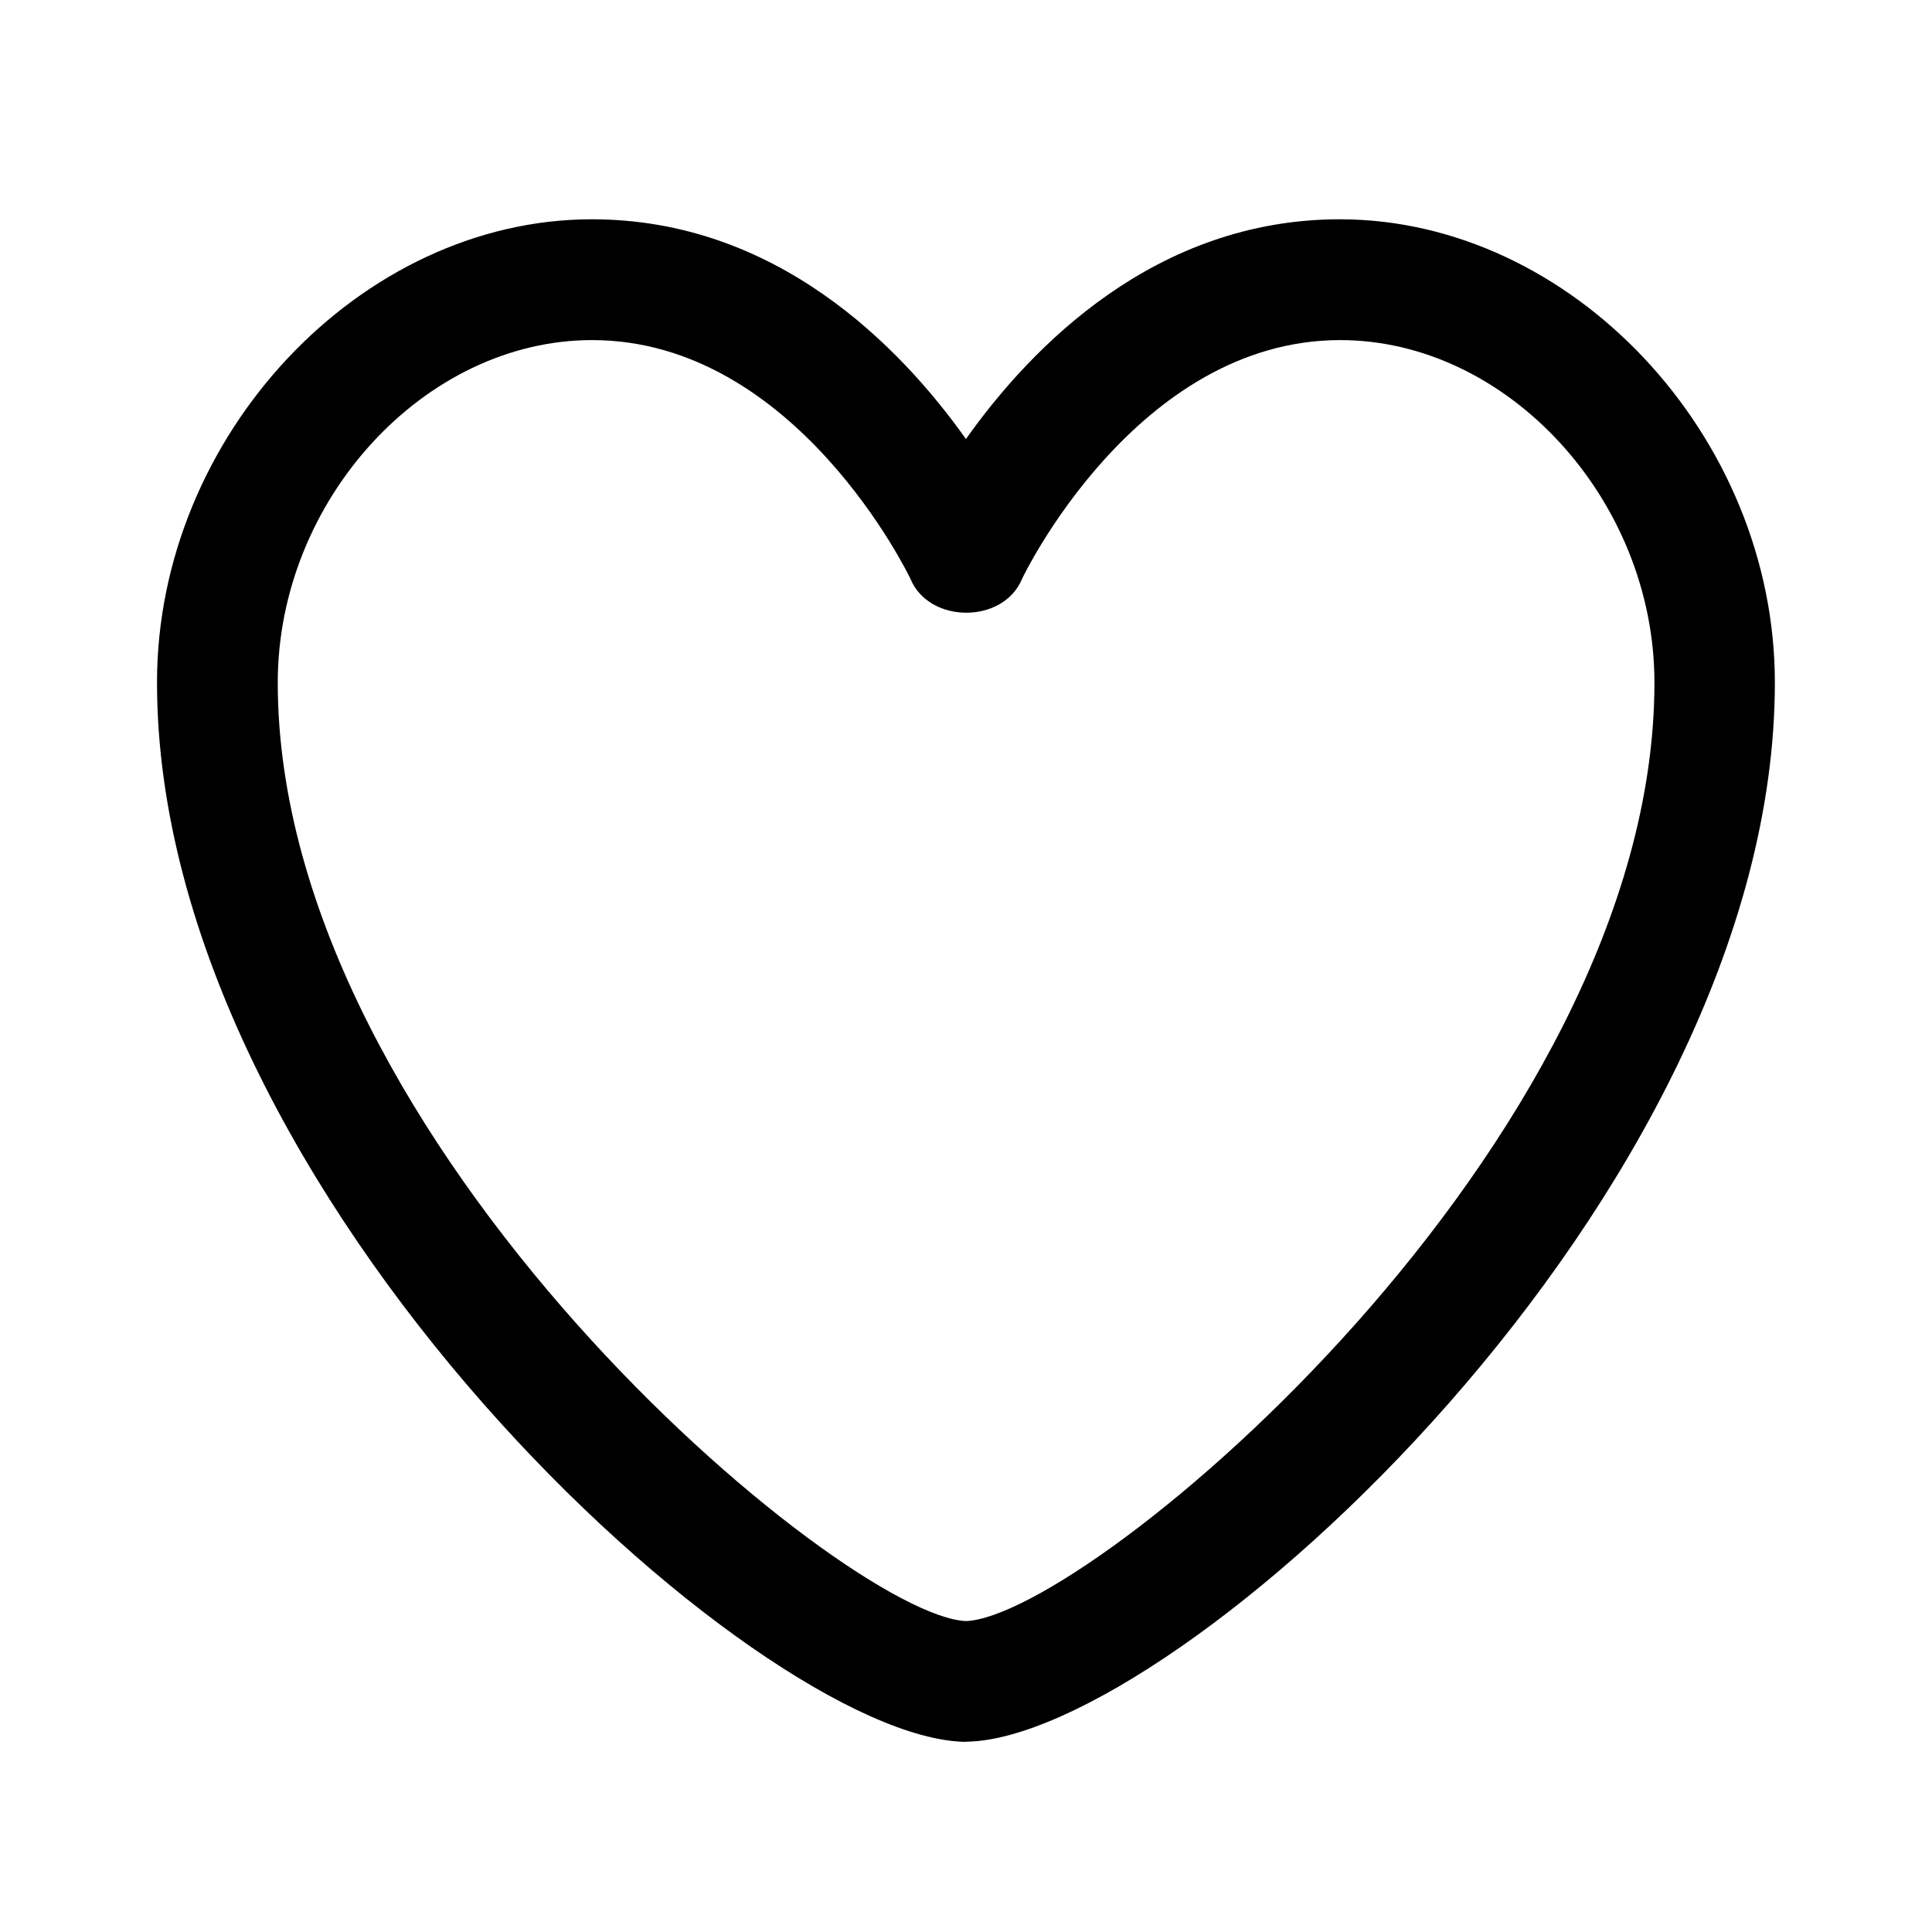
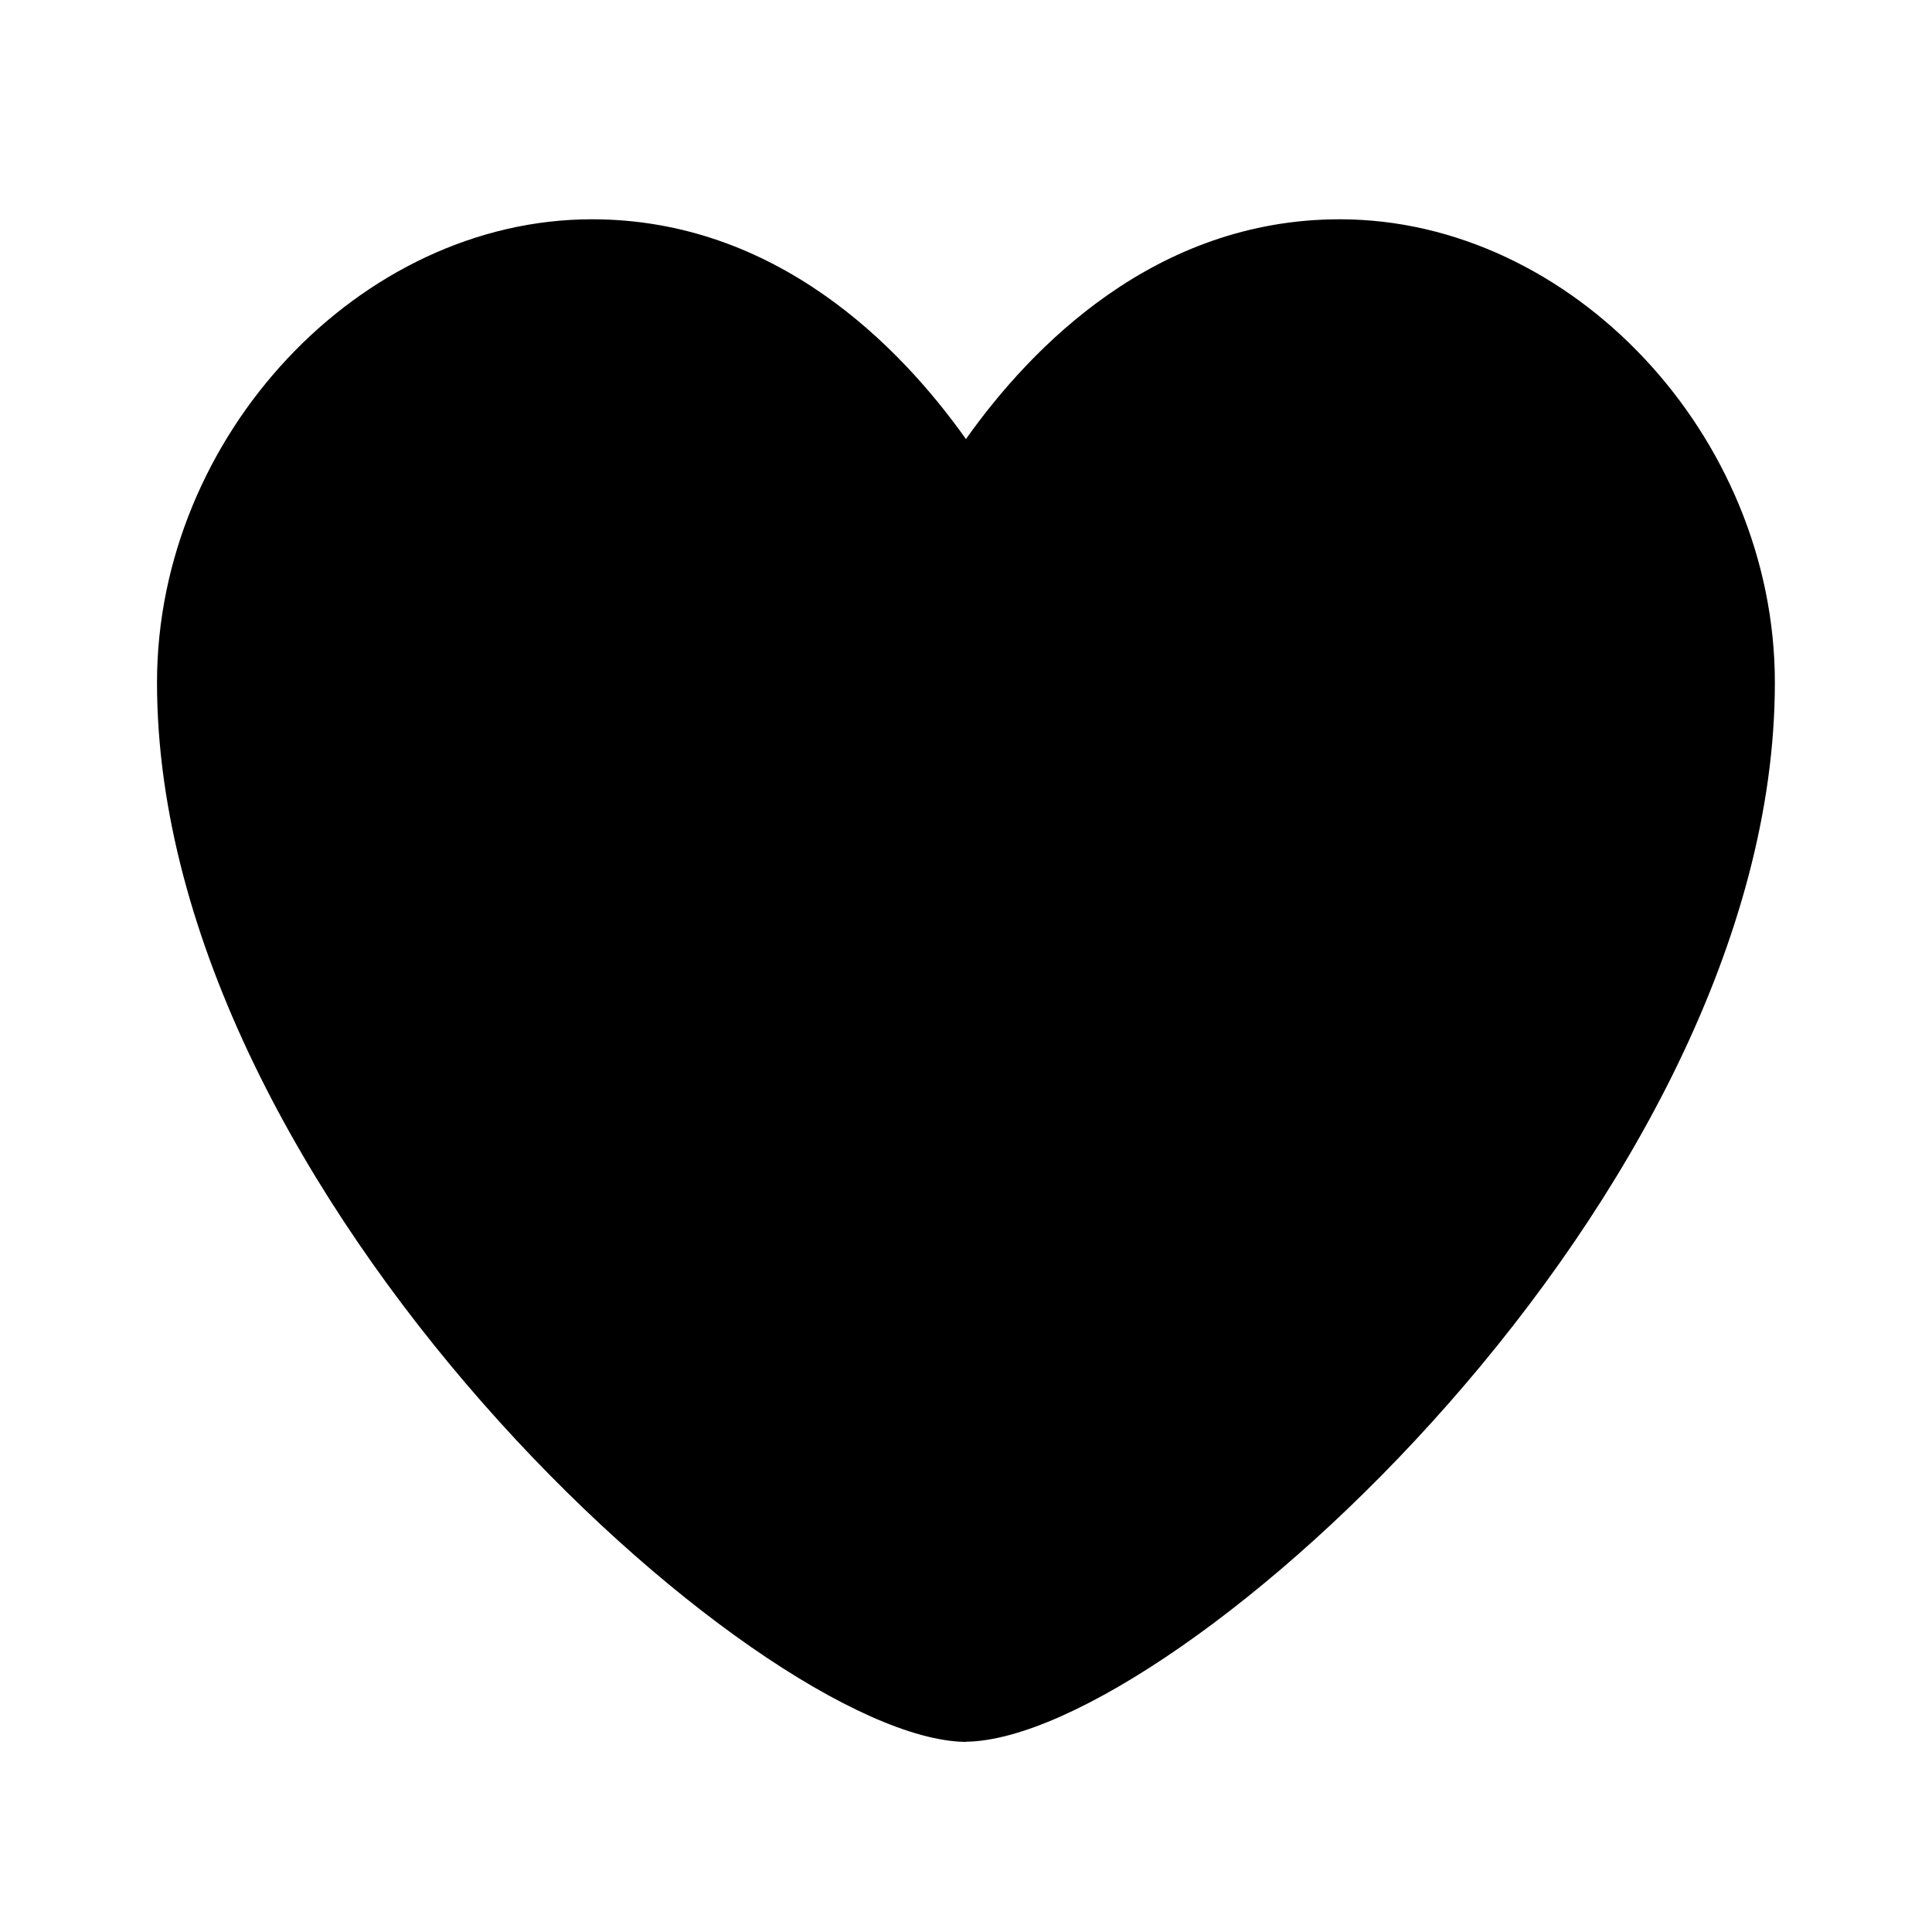
<svg xmlns="http://www.w3.org/2000/svg" width="30" height="30" fill="currentColor" viewBox="0 0 30 30">
-   <path d="M15 27.047h-.018c-3.228-.06-12.544-8.477-12.544-16.45 0-3.83 3.156-7.192 6.753-7.192 2.863 0 4.788 1.975 5.808 3.412 1.017-1.435 2.942-3.412 5.806-3.412 3.6 0 6.755 3.362 6.755 7.194 0 7.97-9.317 16.387-12.546 16.446H15v.002ZM9.193 5.281c-2.6 0-4.88 2.485-4.88 5.319 0 7.175 8.793 14.495 10.688 14.572C16.9 25.095 25.69 17.776 25.69 10.6c0-2.834-2.279-5.319-4.879-5.319-3.16 0-4.925 3.67-4.94 3.706-.287.703-1.445.703-1.734 0-.017-.037-1.781-3.706-4.942-3.706h-.002Z" />
+   <path d="M15 27.048h-.018c-3.228-.06-12.544-8.478-12.544-16.45 0-3.83 3.156-7.193 6.753-7.193 2.863 0 4.788 1.975 5.808 3.413 1.017-1.435 2.942-3.413 5.806-3.413 3.6 0 6.755 3.363 6.755 7.194 0 7.97-9.317 16.387-12.546 16.446H15v.003Z" />
</svg>
